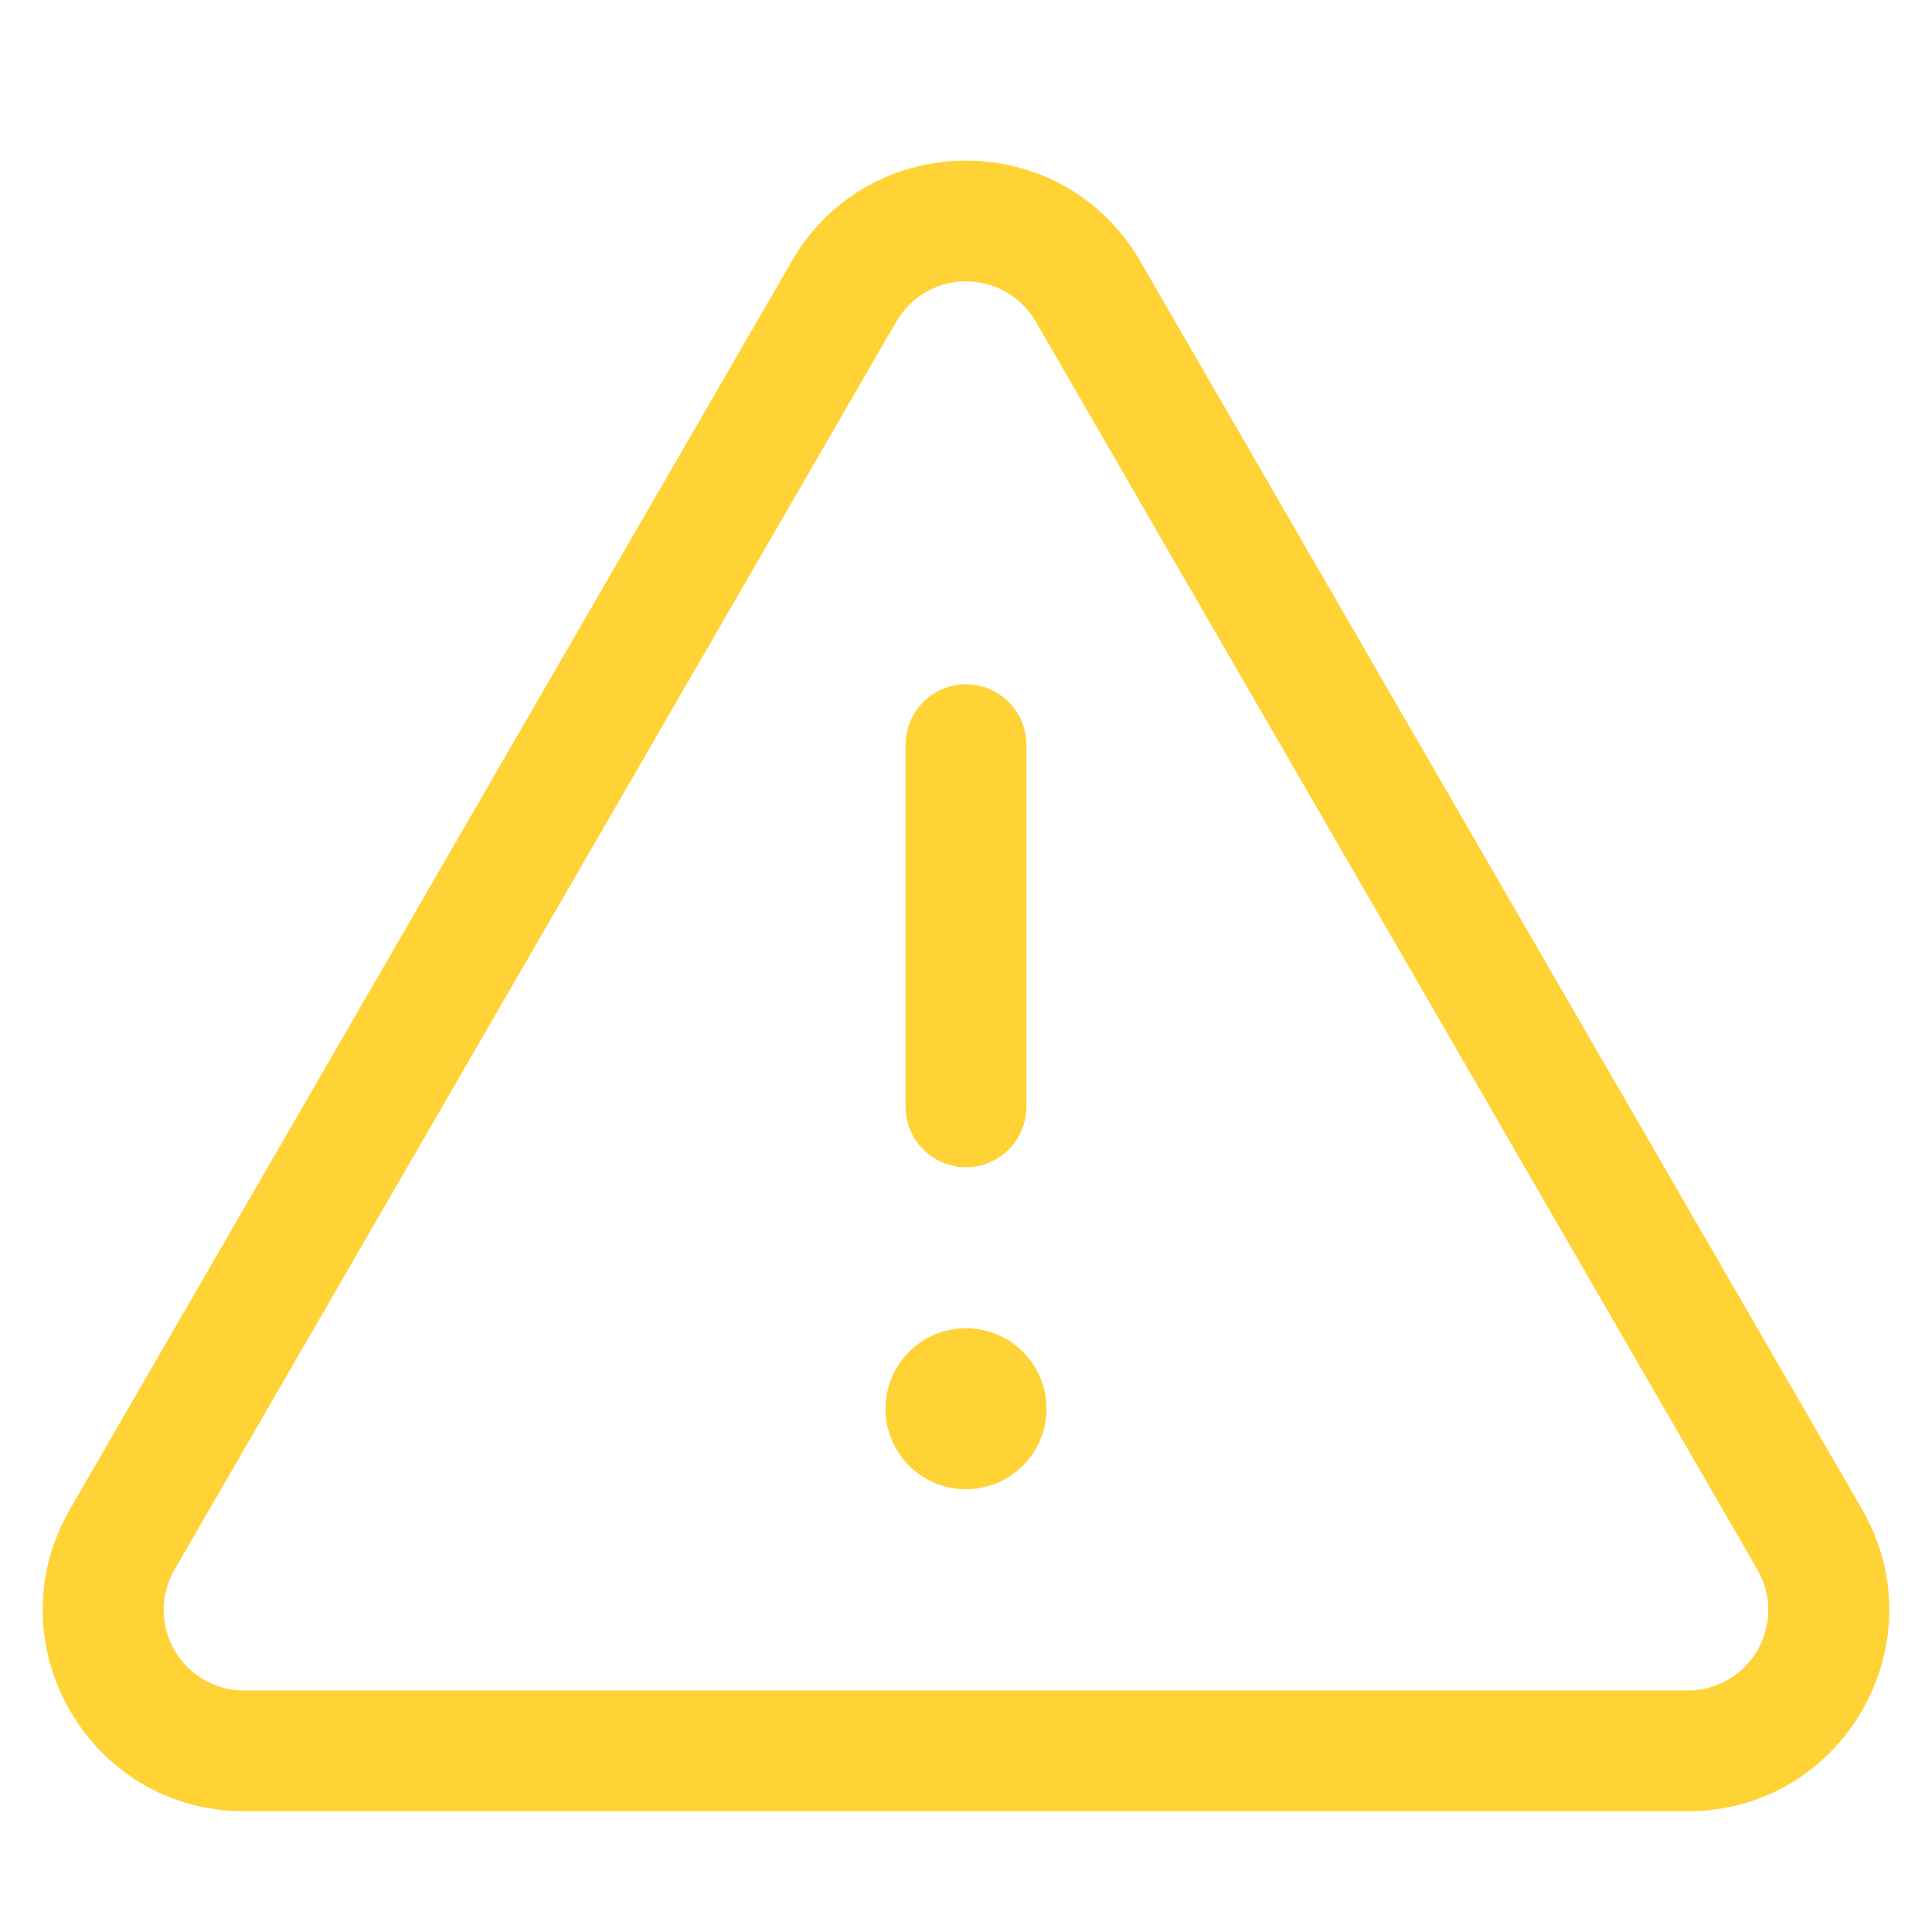
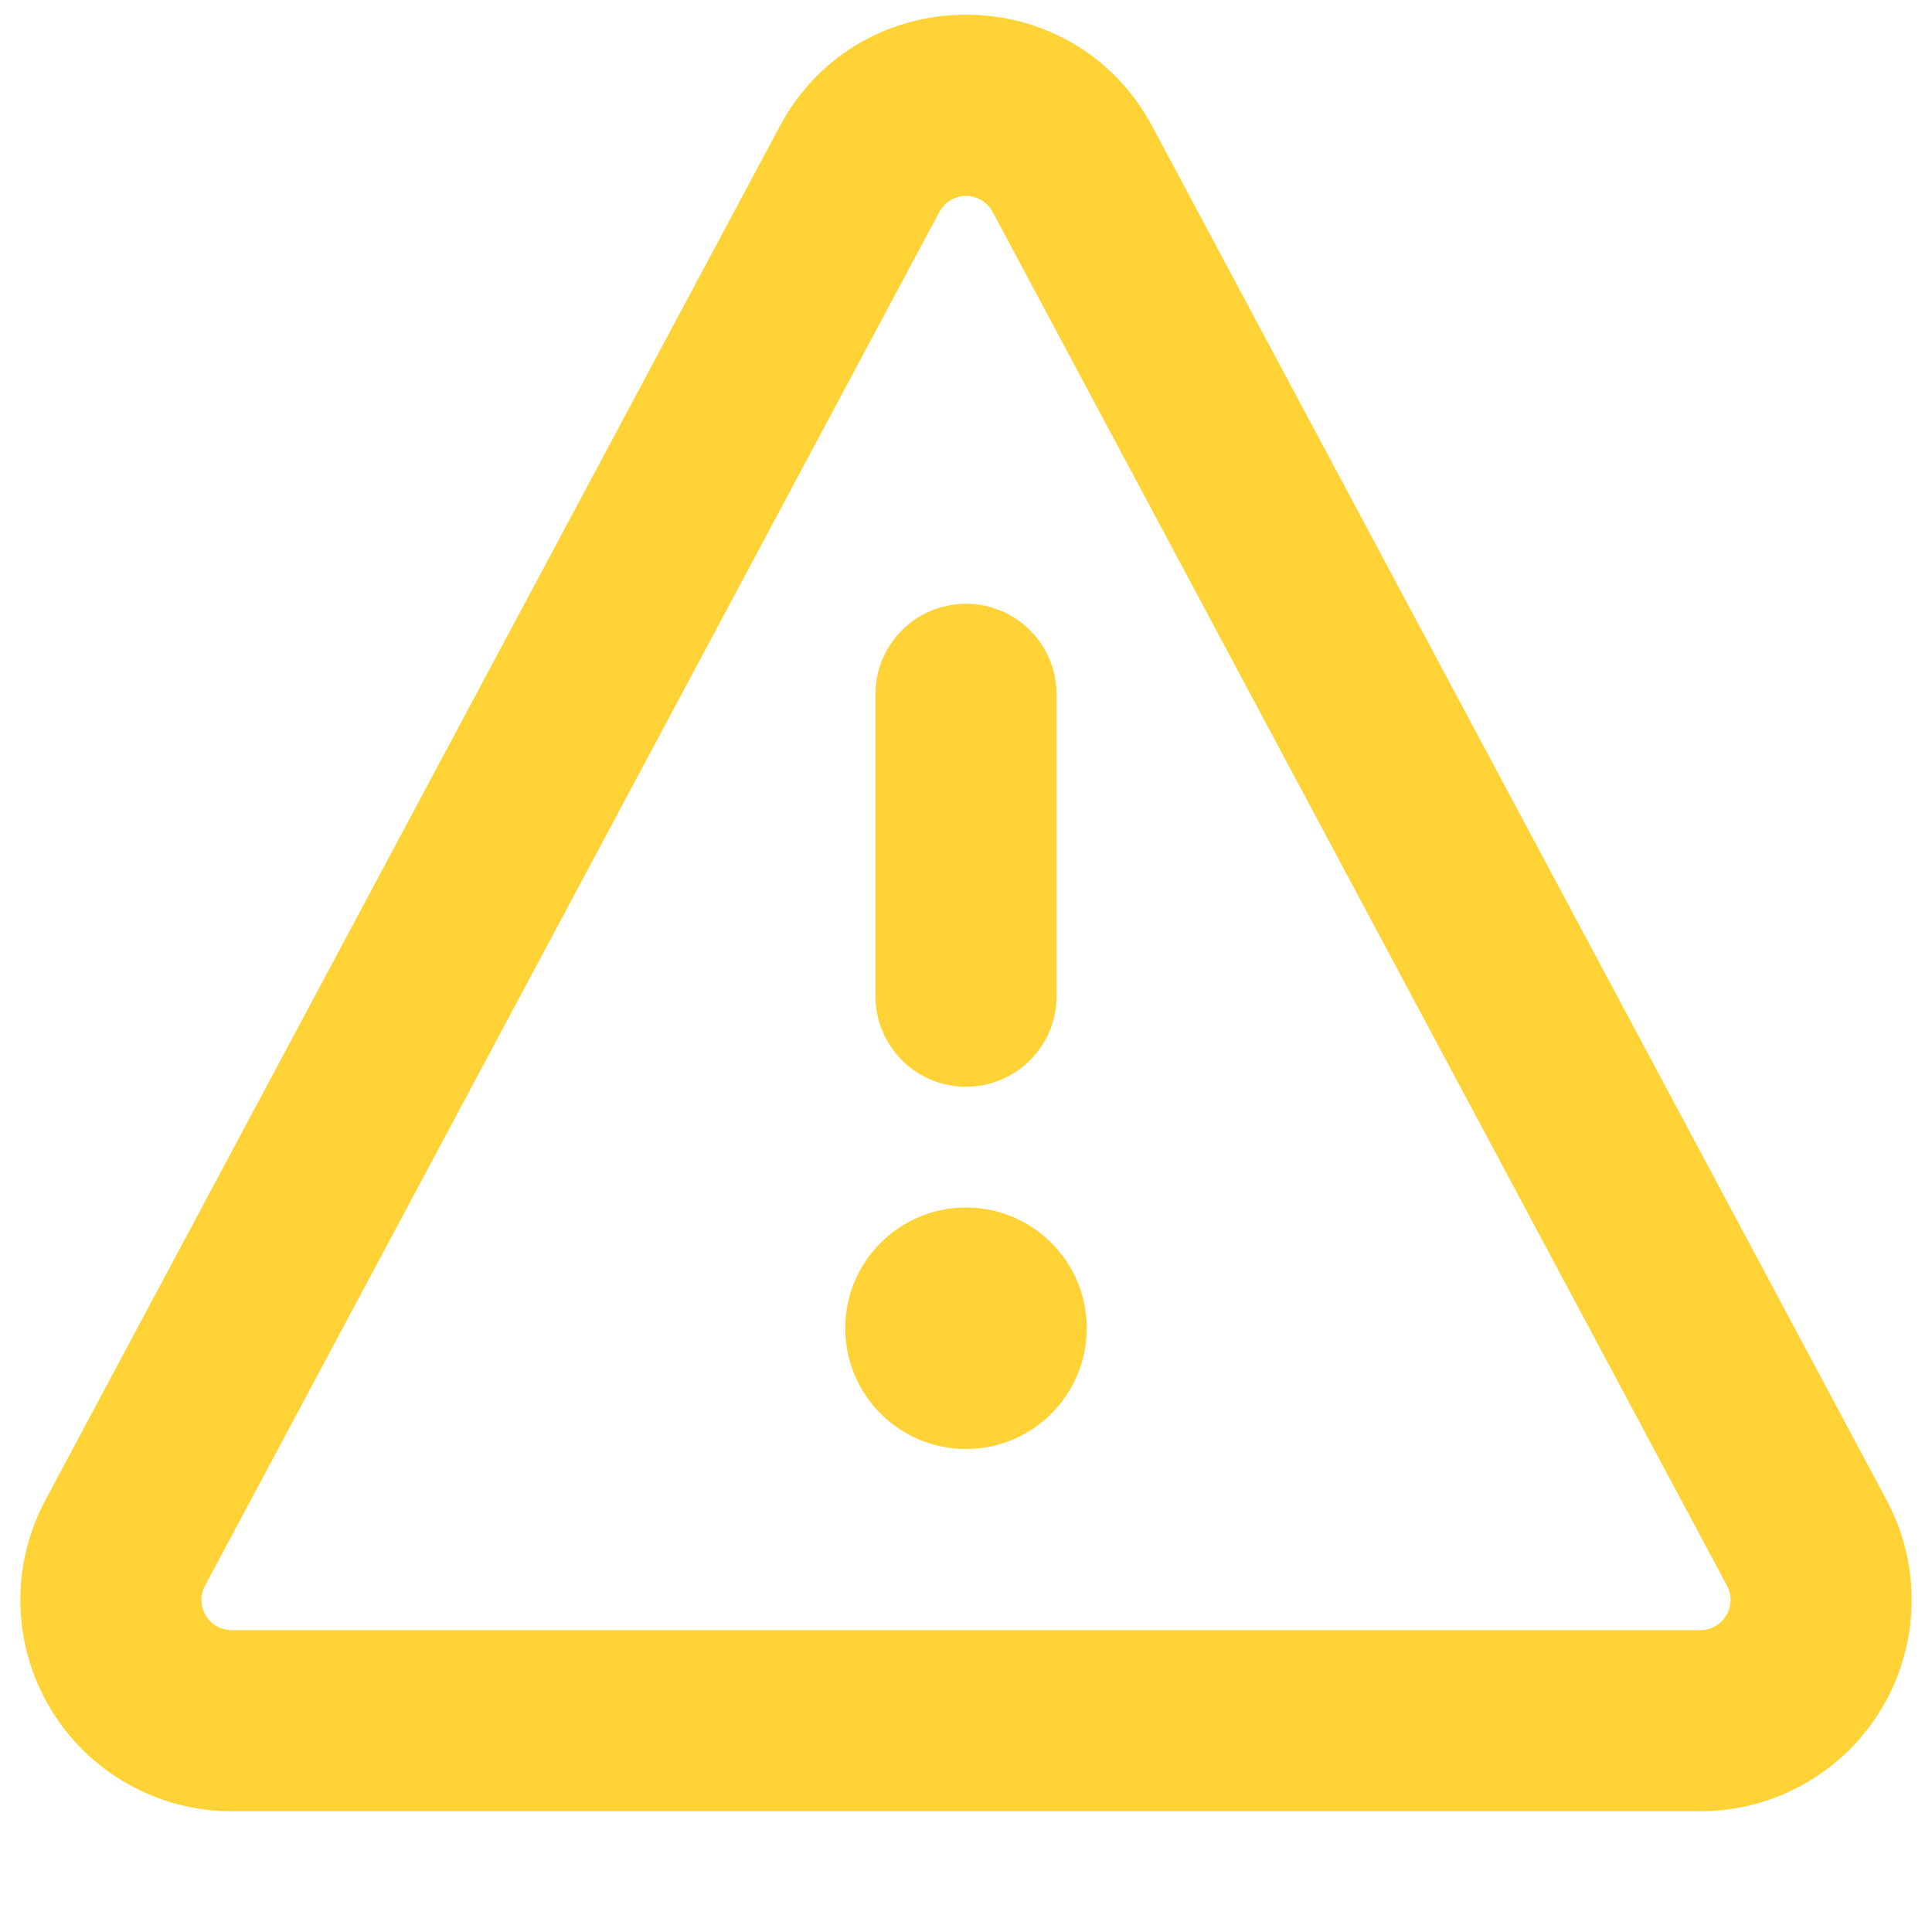
- <svg xmlns="http://www.w3.org/2000/svg" width="24" height="24" viewBox="0 0 24 24" fill="none">
-   <path d="M13 17.5C13 17.765 12.895 18.02 12.707 18.207C12.52 18.395 12.265 18.5 12 18.5C11.735 18.5 11.48 18.395 11.293 18.207C11.105 18.02 11 17.765 11 17.5C11 17.235 11.105 16.98 11.293 16.793C11.48 16.605 11.735 16.5 12 16.5C12.265 16.5 12.52 16.605 12.707 16.793C12.895 16.98 13 17.235 13 17.5ZM12.75 9.25C12.75 9.051 12.671 8.86 12.53 8.72C12.39 8.579 12.199 8.5 12 8.5C11.801 8.5 11.61 8.579 11.47 8.72C11.329 8.86 11.25 9.051 11.25 9.25V13.75C11.25 13.949 11.329 14.14 11.47 14.28C11.61 14.421 11.801 14.5 12 14.5C12.199 14.5 12.39 14.421 12.53 14.28C12.671 14.14 12.75 13.949 12.75 13.75V9.25Z" fill="#FFD336" />
-   <path fill-rule="evenodd" clip-rule="evenodd" d="M9.836 3.244C10.799 1.579 13.201 1.579 14.164 3.244L23.131 18.748C24.094 20.415 22.891 22.5 20.966 22.5H3.034C1.108 22.5 -0.094 20.415 0.869 18.748L9.836 3.244ZM12.866 3.995C12.778 3.843 12.652 3.717 12.5 3.629C12.348 3.541 12.175 3.495 12 3.495C11.824 3.495 11.652 3.541 11.5 3.629C11.348 3.717 11.222 3.843 11.134 3.995L2.168 19.499C2.08 19.651 2.034 19.824 2.033 19.999C2.033 20.175 2.079 20.348 2.167 20.5C2.255 20.652 2.381 20.778 2.534 20.866C2.686 20.954 2.858 21 3.034 21H20.966C21.142 21 21.314 20.954 21.466 20.866C21.618 20.778 21.744 20.652 21.832 20.5C21.92 20.348 21.966 20.175 21.966 20C21.966 19.824 21.92 19.652 21.832 19.5L12.866 3.994V3.995Z" fill="#FFD336" />
+ <svg xmlns="http://www.w3.org/2000/svg" viewBox="0 0 16 16" width="16" height="16" fill="#FFD336">
+   <path fill-rule="evenodd" d="M8.22 1.754a.25.25 0 00-.44 0L1.698 13.132a.25.25 0 00.22.368h12.164a.25.25 0 00.22-.368L8.22 1.754zm-1.763-.707c.659-1.234 2.427-1.234 3.086 0l6.082 11.378A1.75 1.75 0 0114.082 15H1.918a1.75 1.75 0 01-1.543-2.575L6.457 1.047zM9 11a1 1 0 11-2 0 1 1 0 012 0zm-.25-5.25a.75.75 0 00-1.5 0v2.5a.75.75 0 001.5 0v-2.5z" />
</svg>
